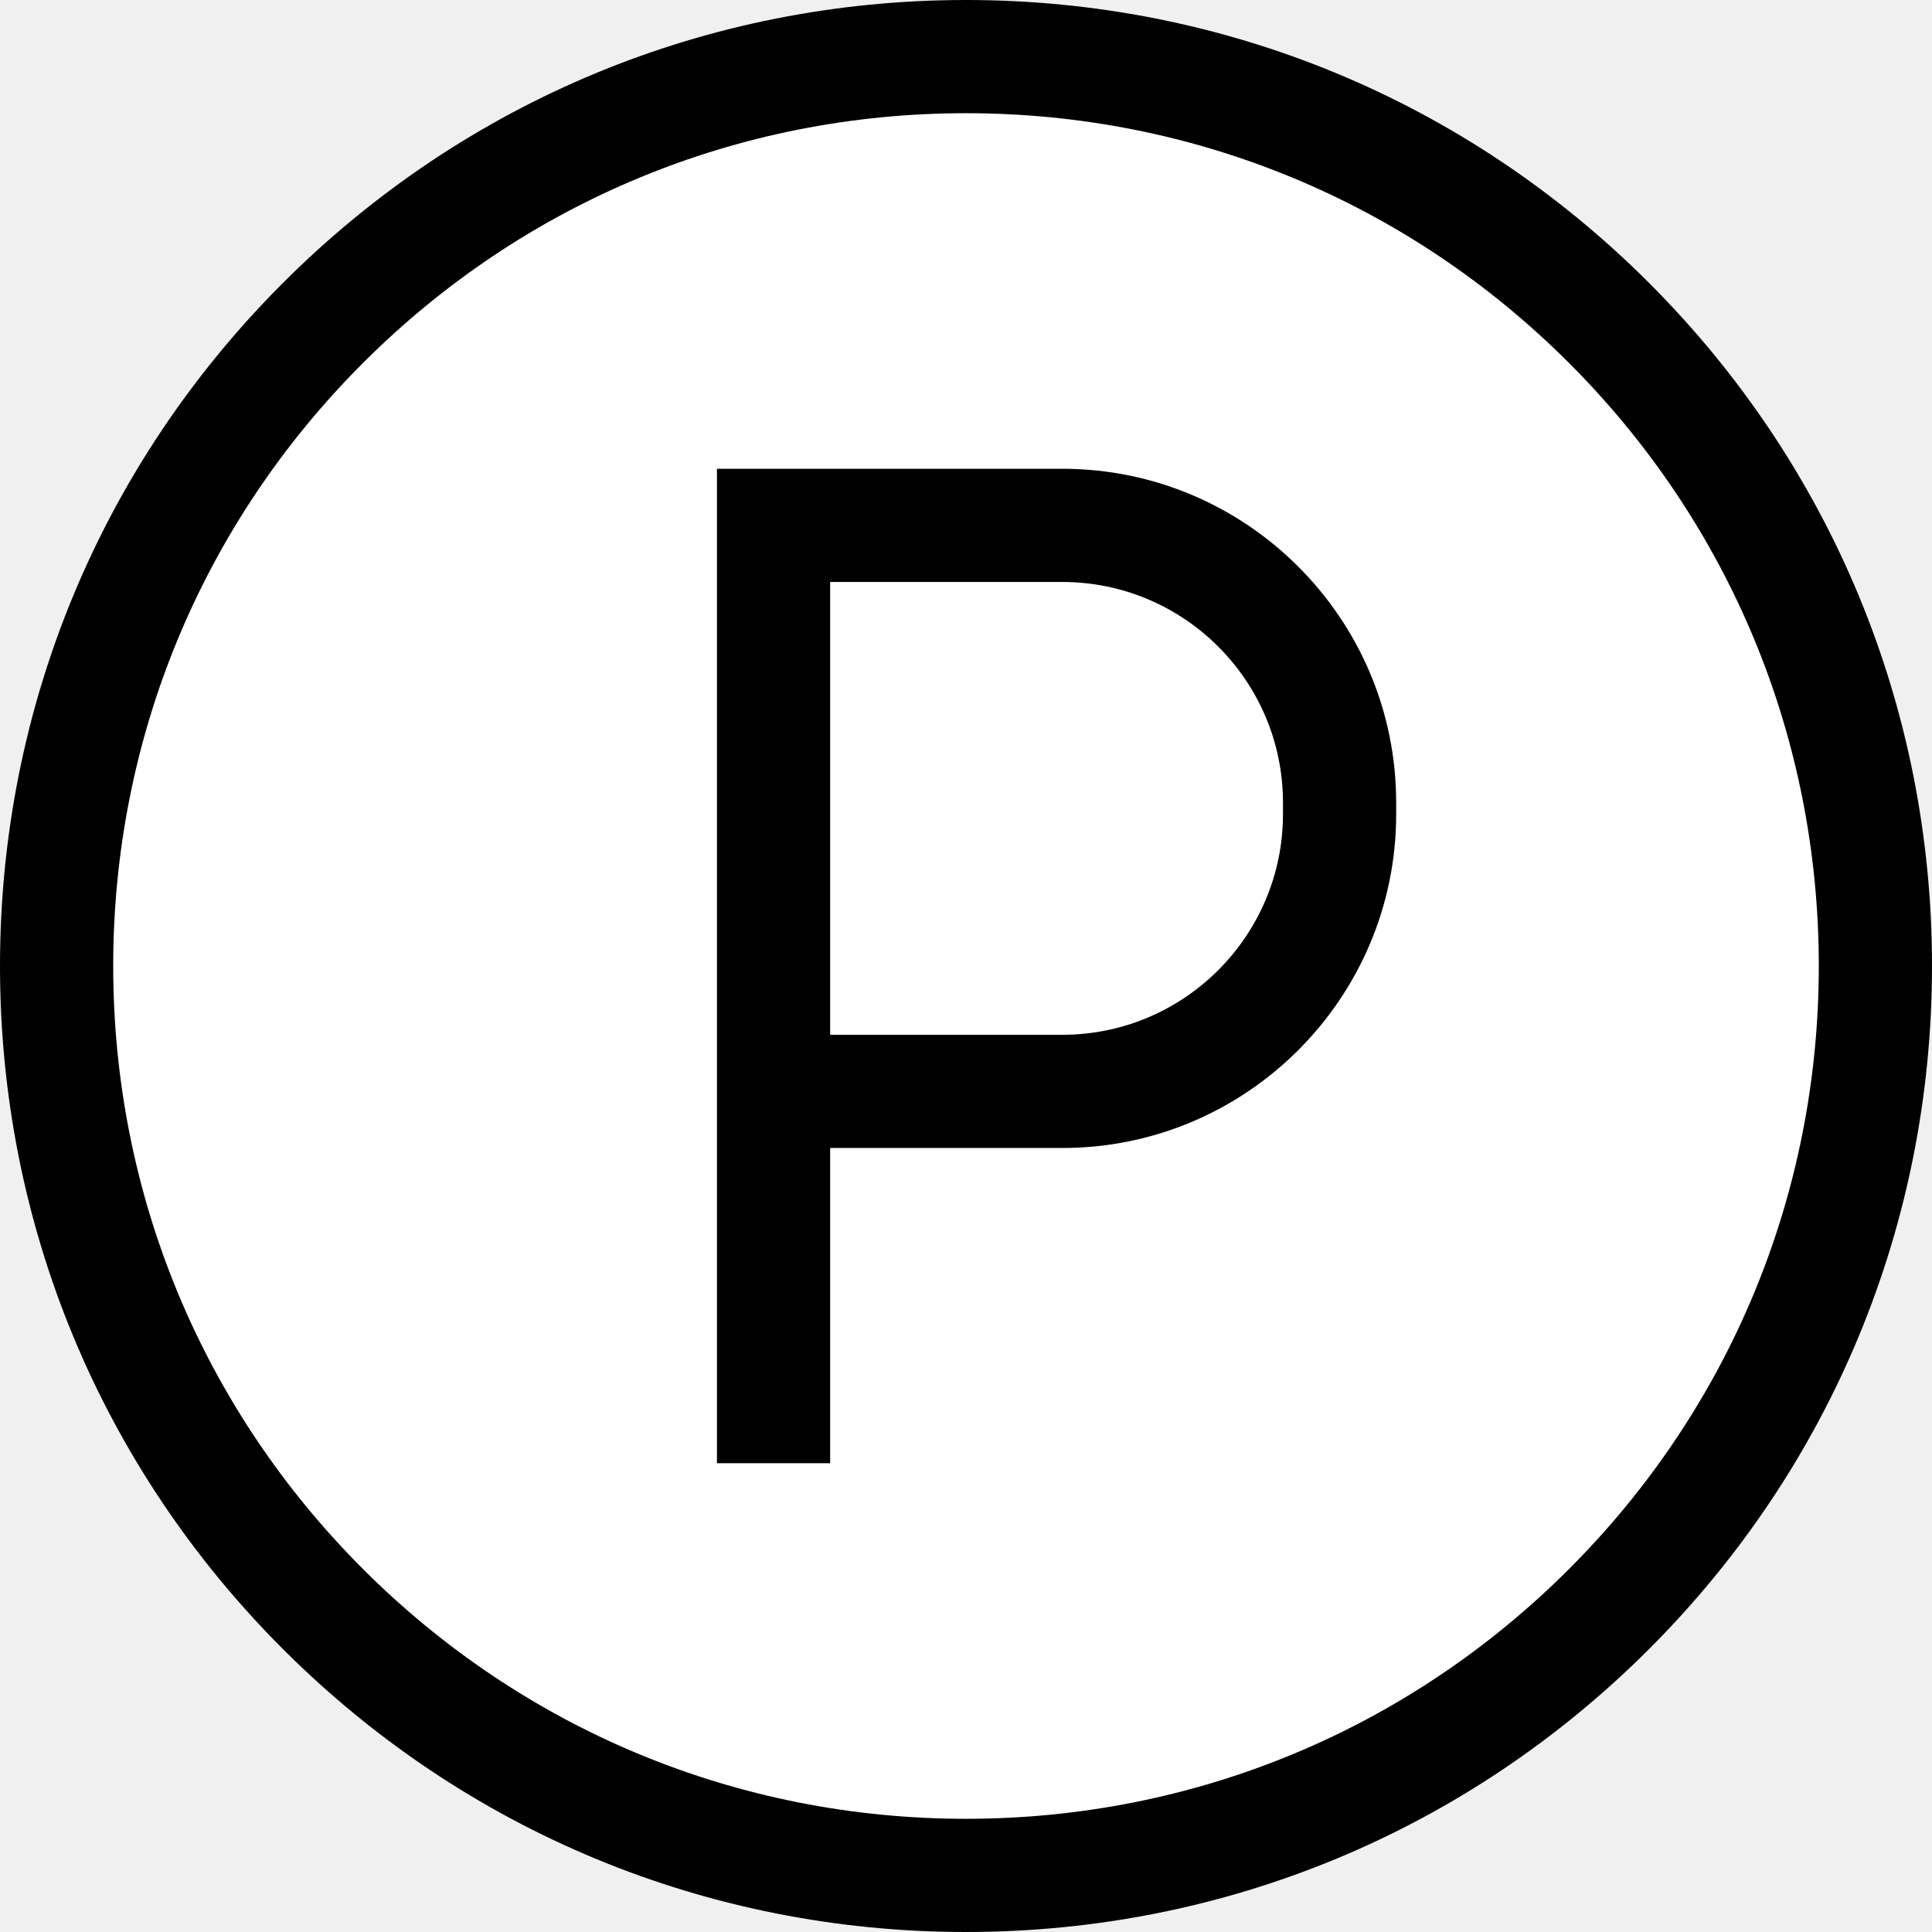
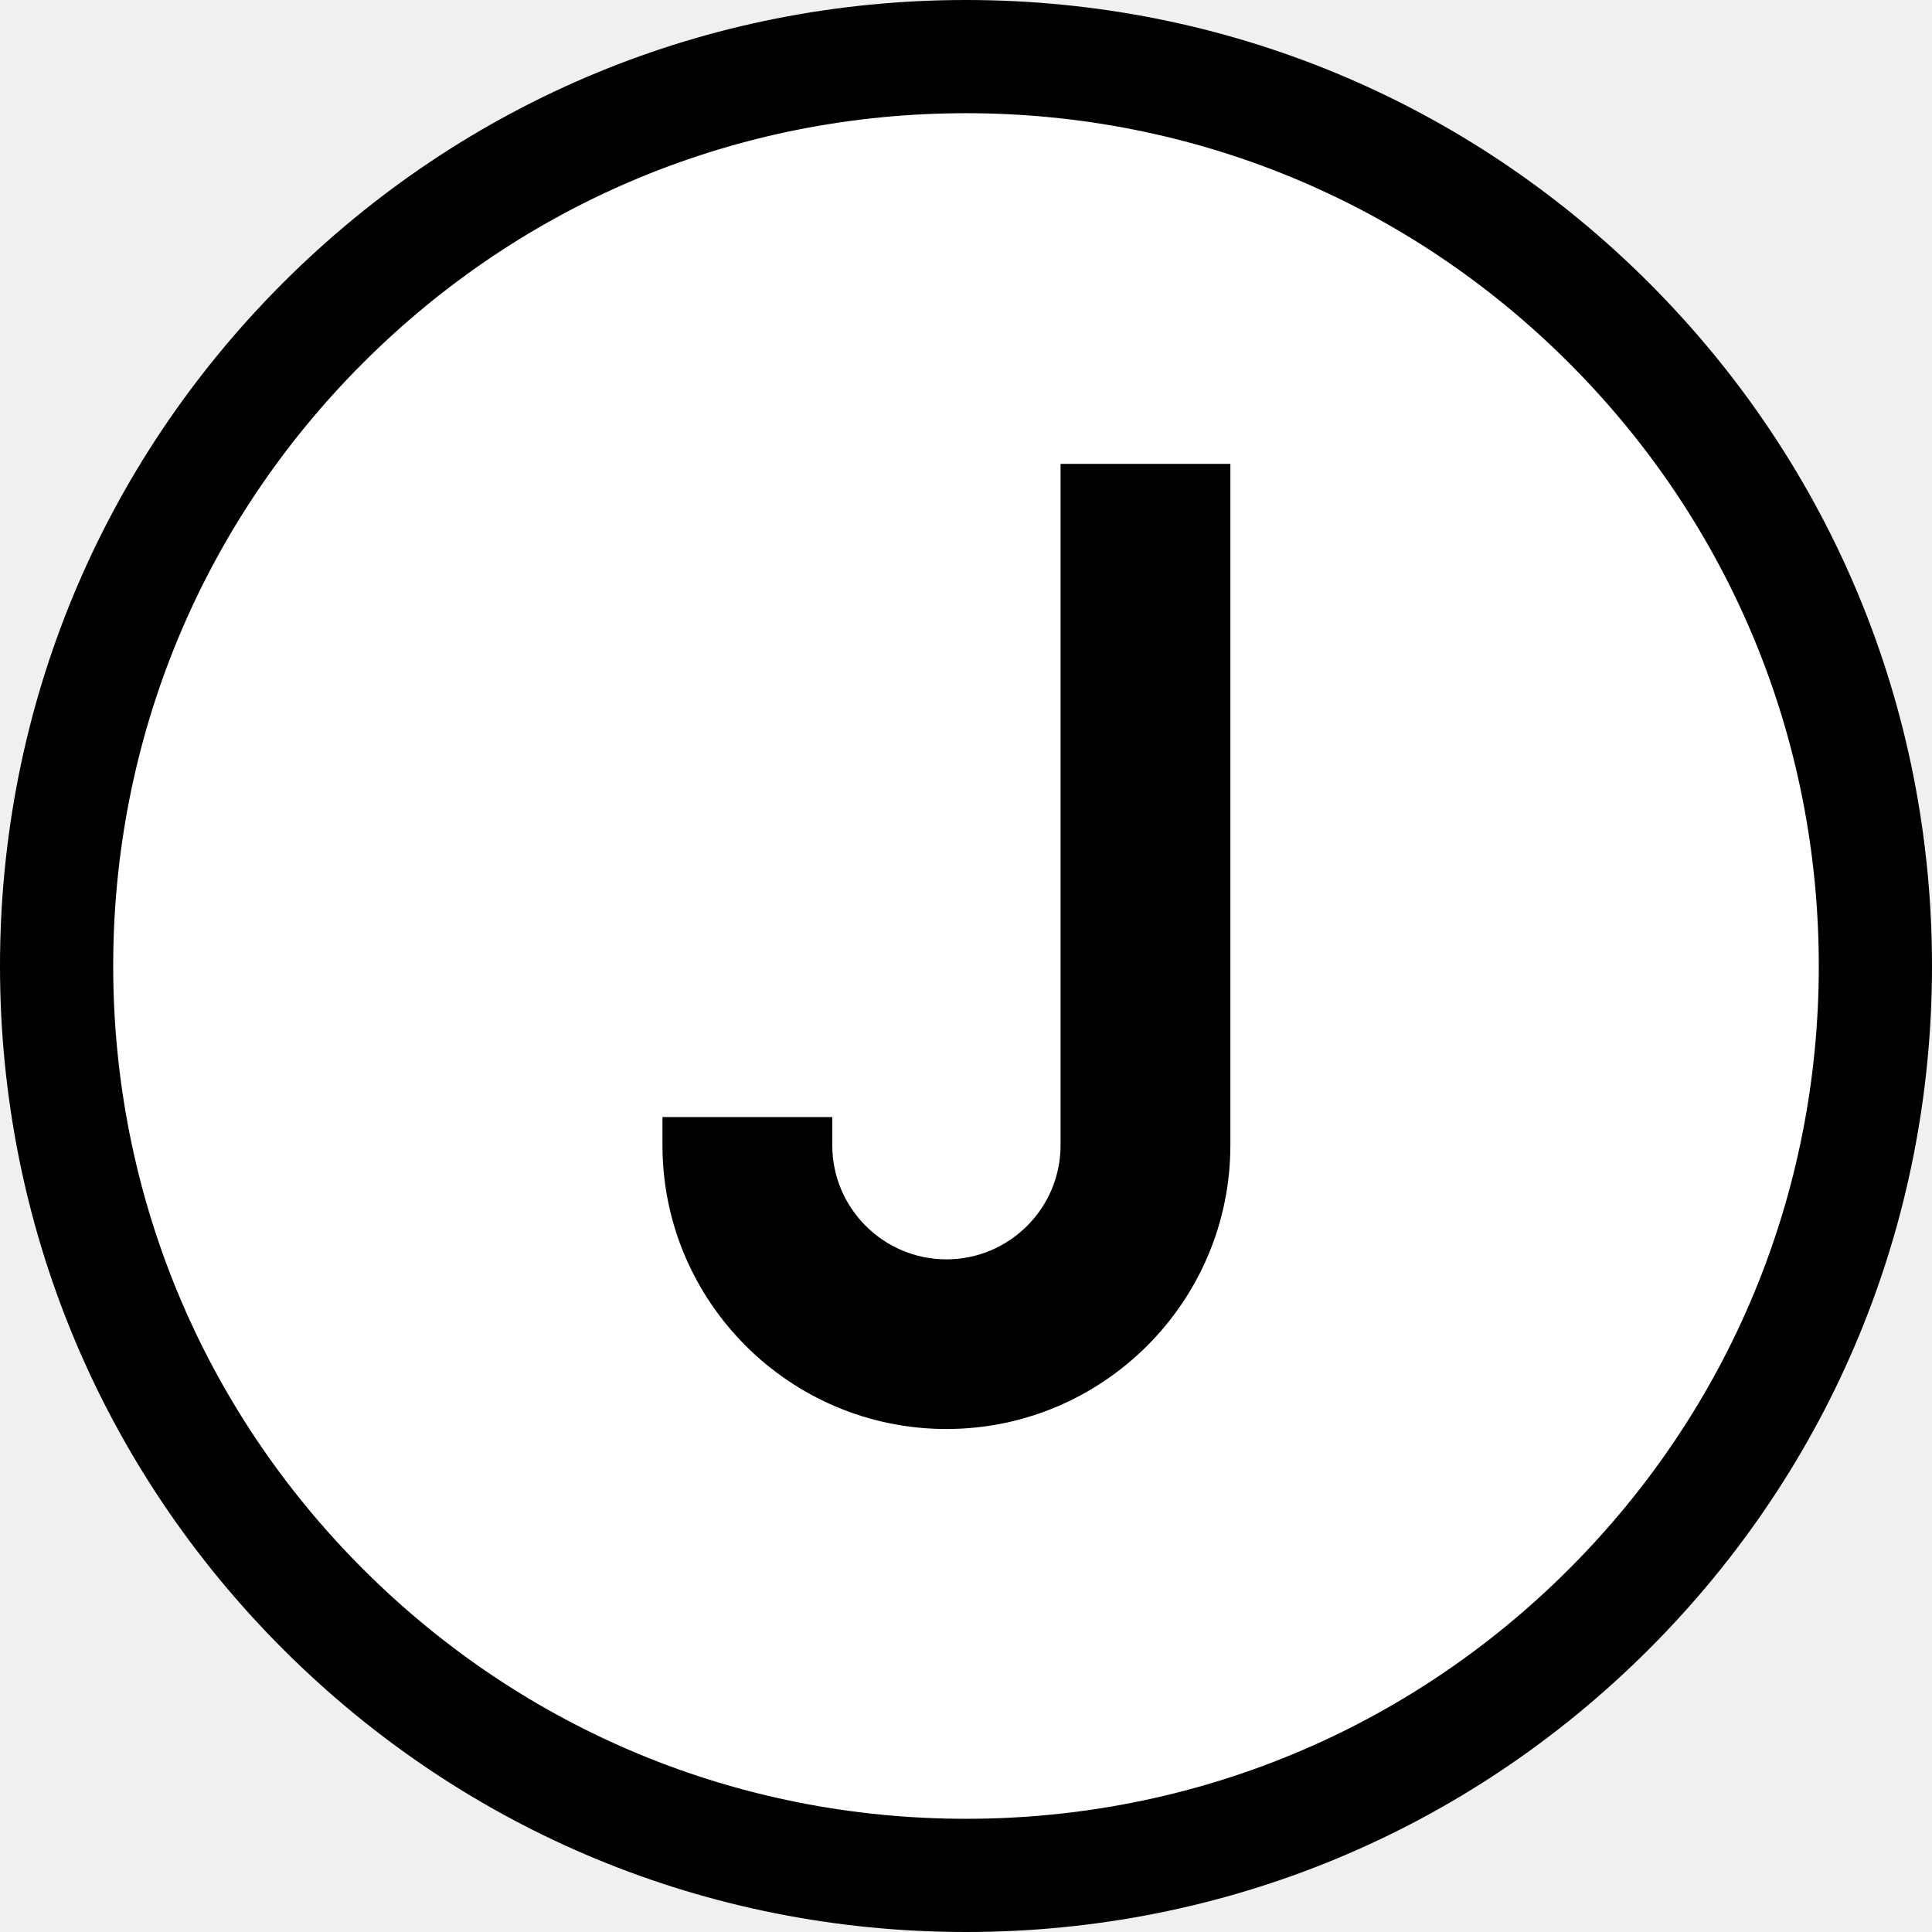
<svg xmlns="http://www.w3.org/2000/svg" width="512" height="512">
  <circle fill="#fff" cx="253.771" cy="256.588" r="235.482" />
-   <path d="M281.541 124.23h-91.54v263.54h30v-83.541h61.54c48.777 0 88.46-39.683 88.46-88.459v-3.082c0-48.775-39.683-88.458-88.46-88.458zm58.46 91.541c0 32.234-26.225 58.459-58.46 58.459h-61.54v-120h61.54c32.235 0 58.46 26.225 58.46 58.459v3.082z" />
  <path d="M437.02 74.98C388.667 26.628 324.38 0 256 0S123.333 26.628 74.98 74.98C26.629 123.333 0 187.621 0 256s26.629 132.667 74.981 181.019S187.62 512 256 512s132.667-26.628 181.02-74.98C485.371 388.667 512 324.379 512 256s-26.629-132.667-74.98-181.02zm-21.213 340.827C373.12 458.492 316.366 482 256 482c-60.367 0-117.12-23.508-159.806-66.194C53.508 373.12 30 316.366 30 256c0-60.366 23.508-117.12 66.194-159.807C138.88 53.508 195.633 30 256 30c60.366 0 117.12 23.508 159.807 66.193C458.492 138.88 482 195.634 482 256c0 60.366-23.508 117.12-66.193 159.807z" />
+   <path d="M281.061 122.93v180.588c0 16.665-13.57 30.223-30.25 30.223s-30.25-13.558-30.25-30.223v-7.493h-45v7.493c0 41.456 33.757 75.183 75.25 75.183s75.25-33.727 75.25-75.183V122.93z" />
</svg>
